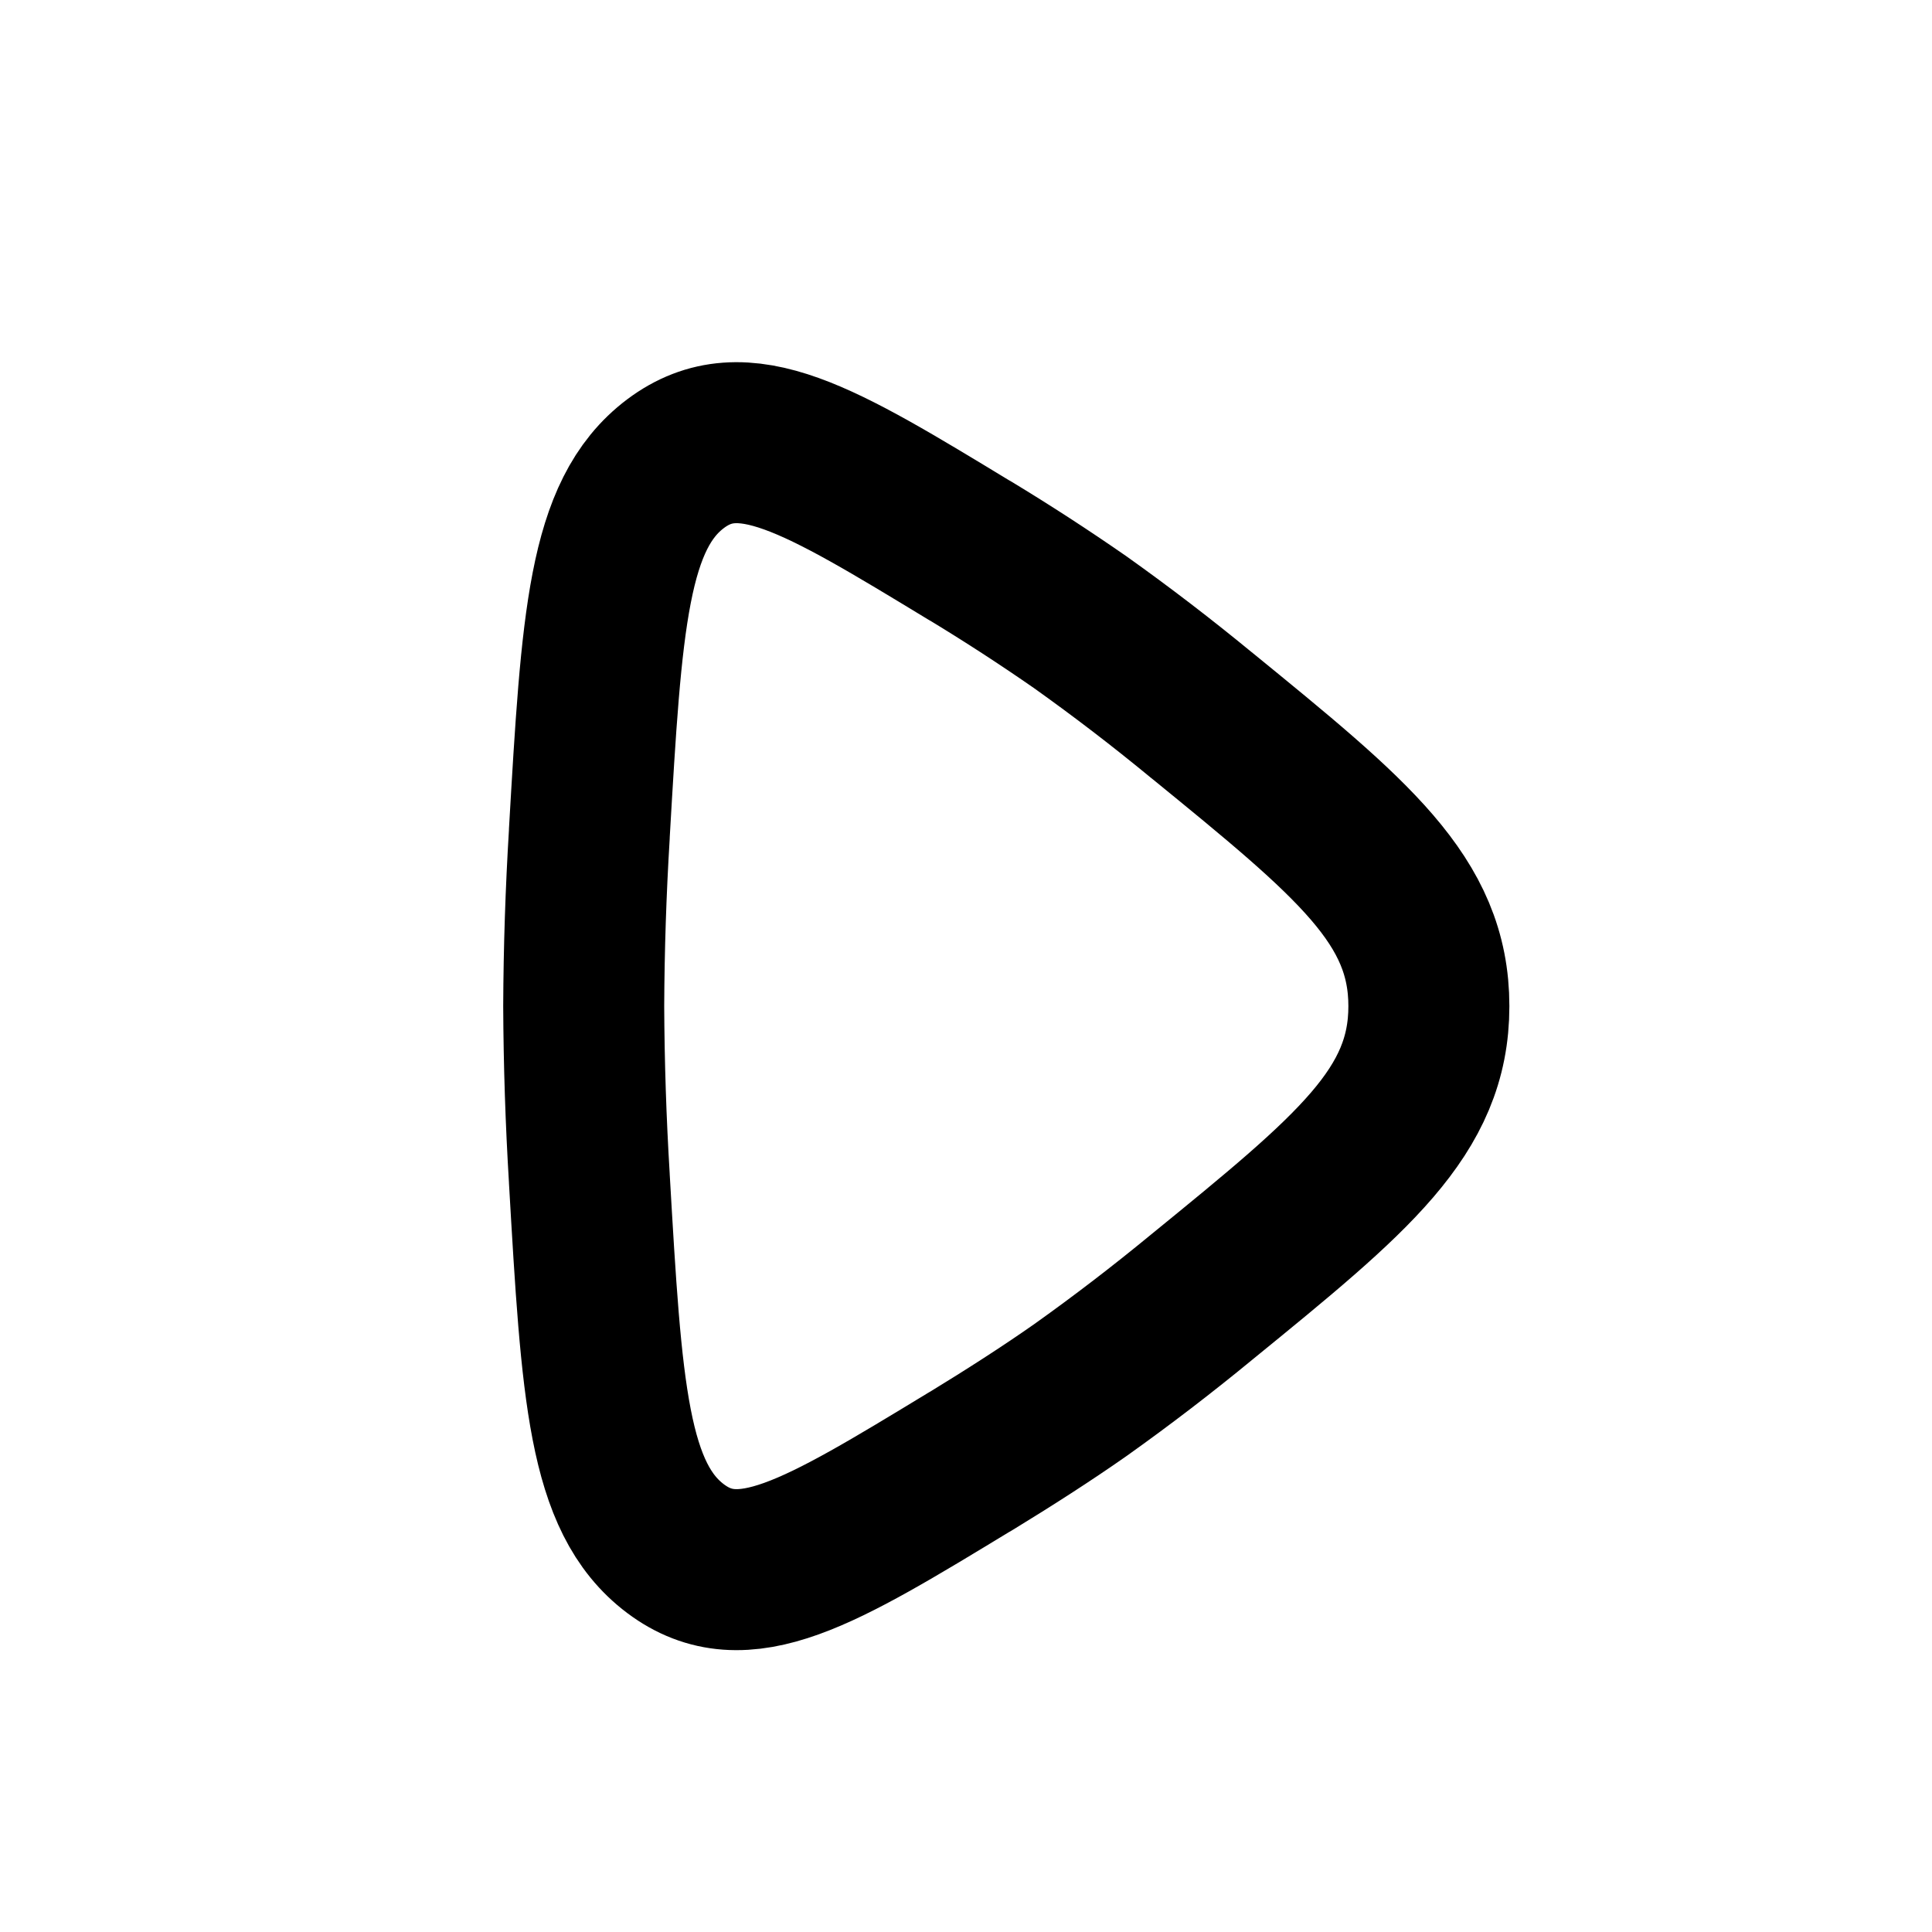
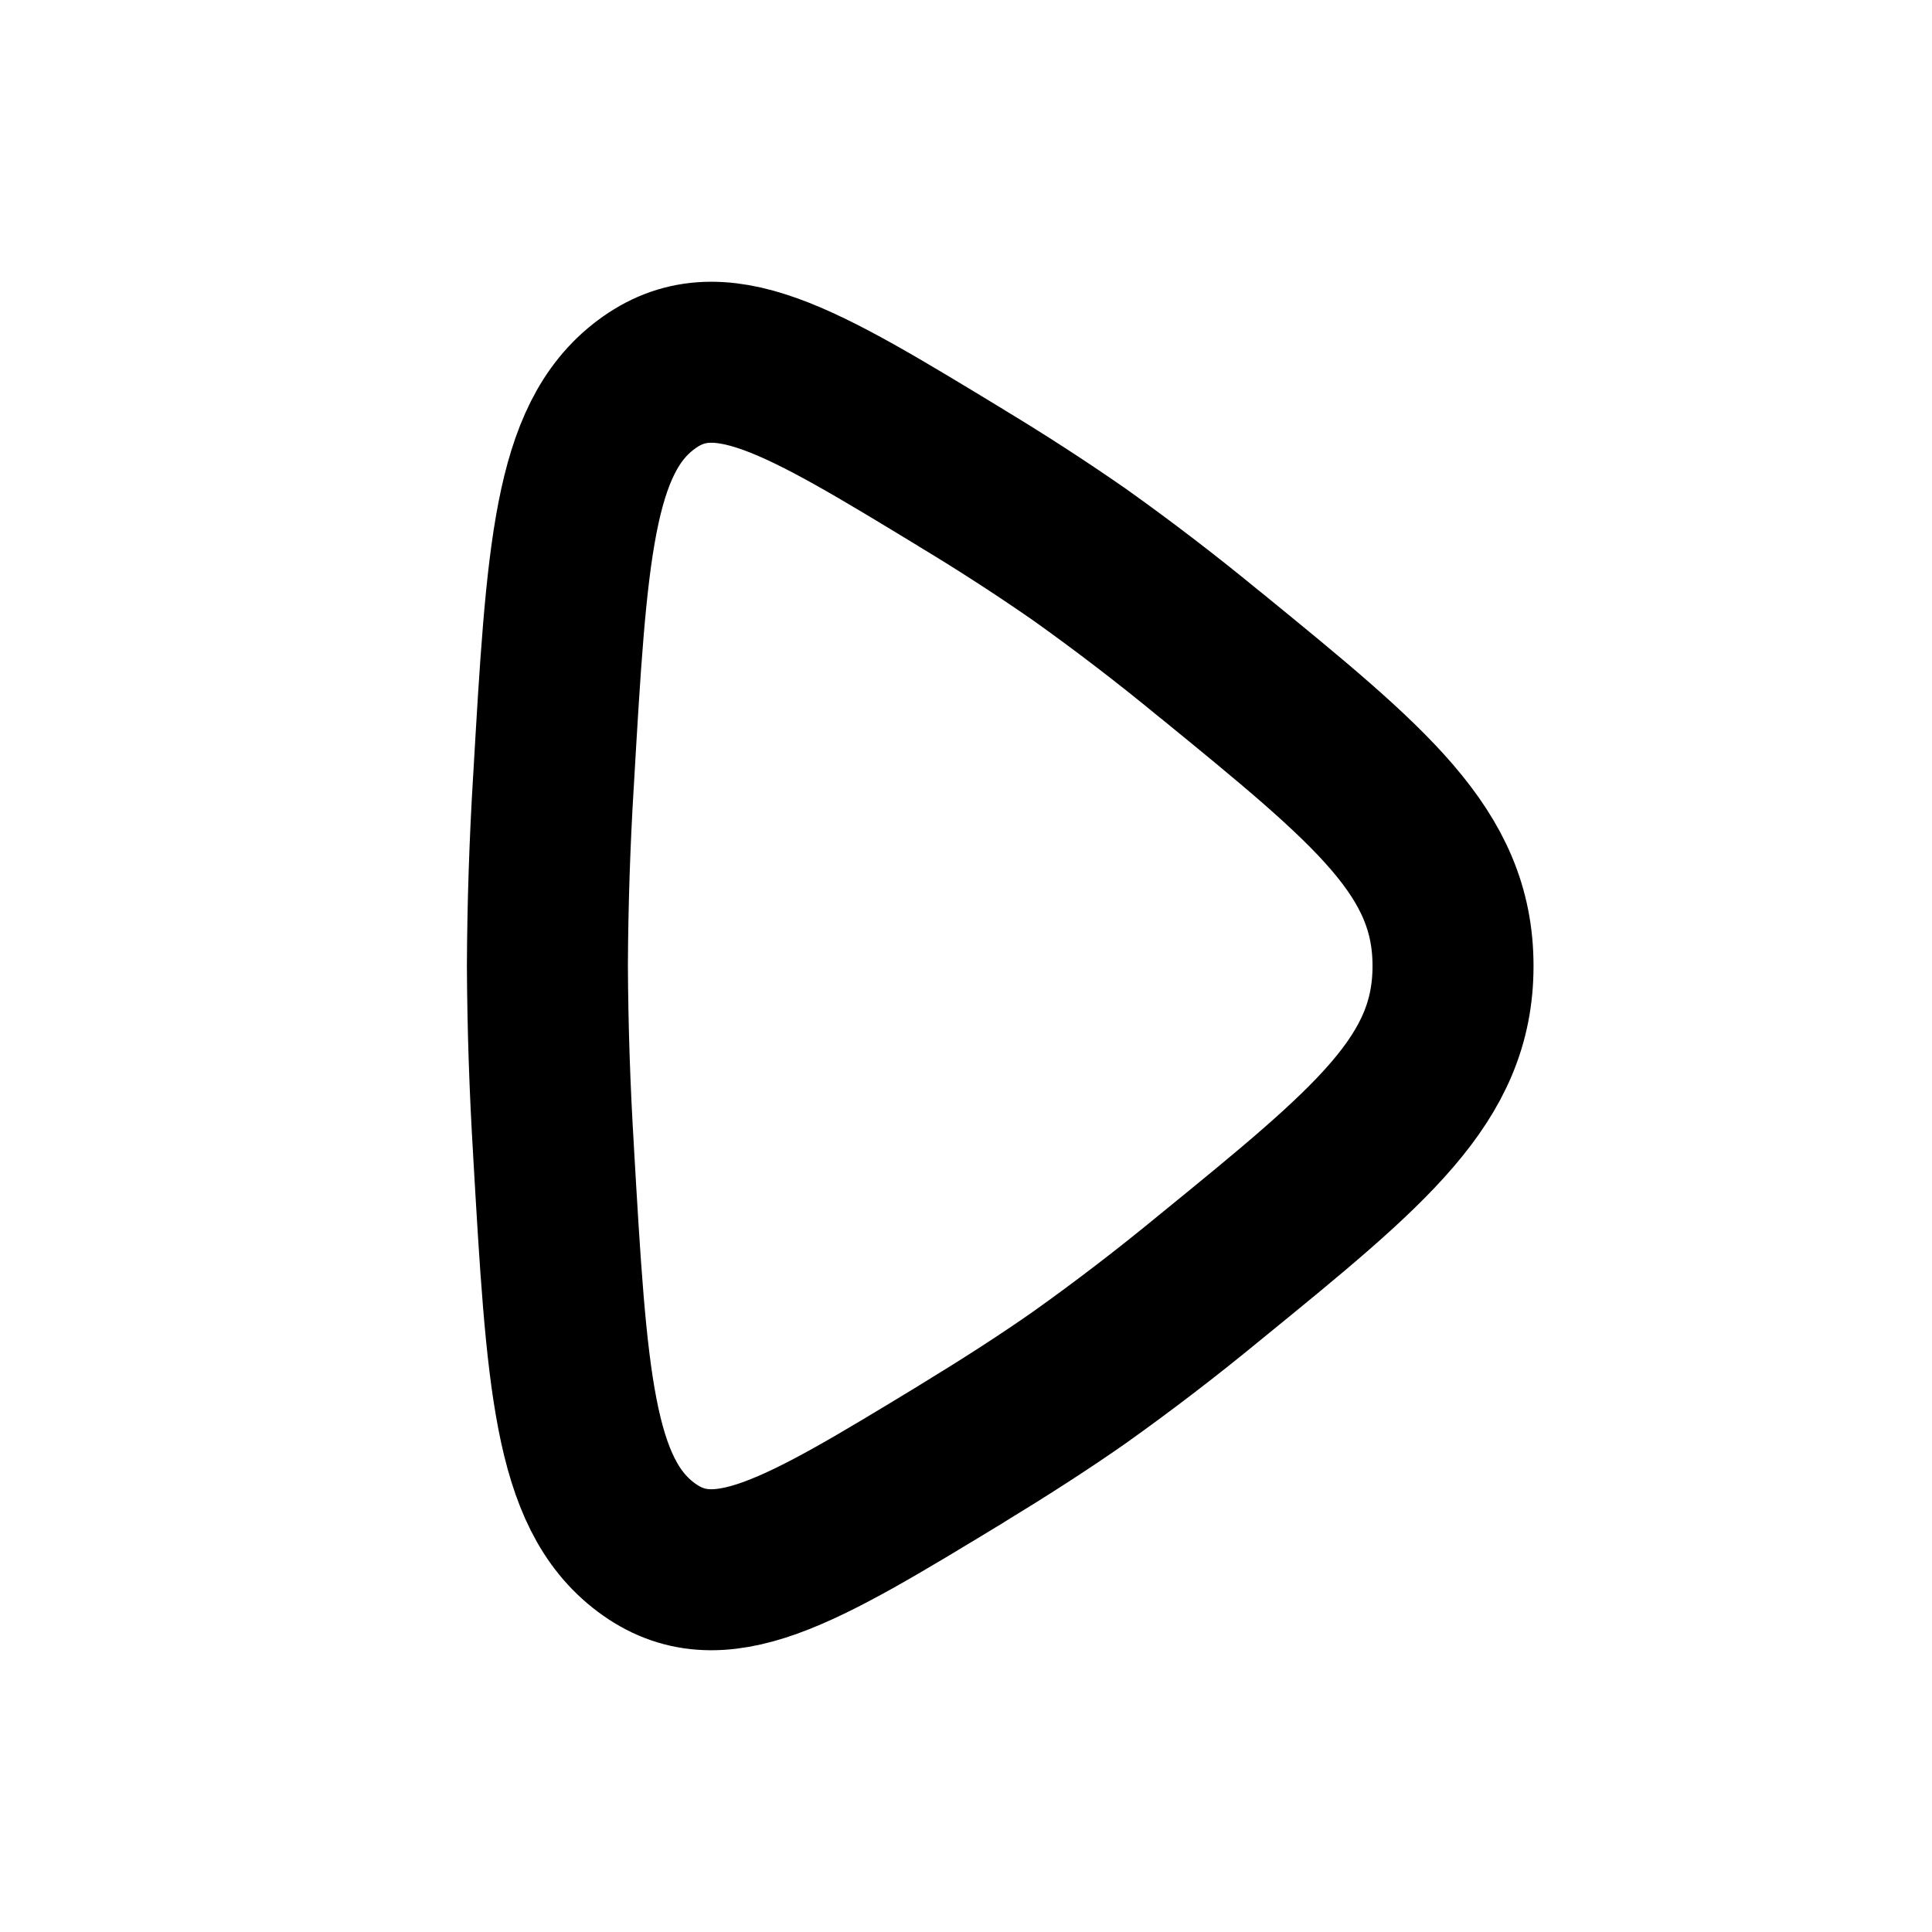
<svg xmlns="http://www.w3.org/2000/svg" width="24" height="24" viewBox="0 0 24 24" fill="none" stroke="currentColor" stroke-width="2" stroke-linecap="round" stroke-linejoin="round">
-   <path d="m14.93 8.888-.002-.002A27 27 0 0 0 13.42 7.73a26 26 0 0 0-1.371-.89h-.002C10.17 5.7 9.233 5.13 8.392 5.76c-.84.632-.918 1.952-1.071 4.589v.011a38 38 0 0 0-.07 2.139q.005 1.07.07 2.139v.005c.153 2.642.23 3.963 1.071 4.595.841.63 1.779.06 3.655-1.08h.002c.486-.297.956-.598 1.372-.89a27 27 0 0 0 1.507-1.155c1.882-1.534 2.822-2.302 2.822-3.614s-.94-2.078-2.82-3.612" />
+   <path d="m15.03 8.13-.004-.002a29 29 0 0 0-1.615-1.238 27 27 0 0 0-1.47-.952l-.002-.002C9.93 4.715 8.925 4.104 8.024 4.78S7.04 6.87 6.876 9.696l-.001.013A41 41 0 0 0 6.8 12q.006 1.146.076 2.291v.006c.164 2.831.246 4.246 1.148 4.923.9.676 1.905.065 3.915-1.156l.002-.002c.521-.317 1.025-.64 1.47-.952a29 29 0 0 0 1.615-1.238C17.042 14.23 18.05 13.406 18.05 12s-1.007-2.227-3.02-3.87" />
</svg>
